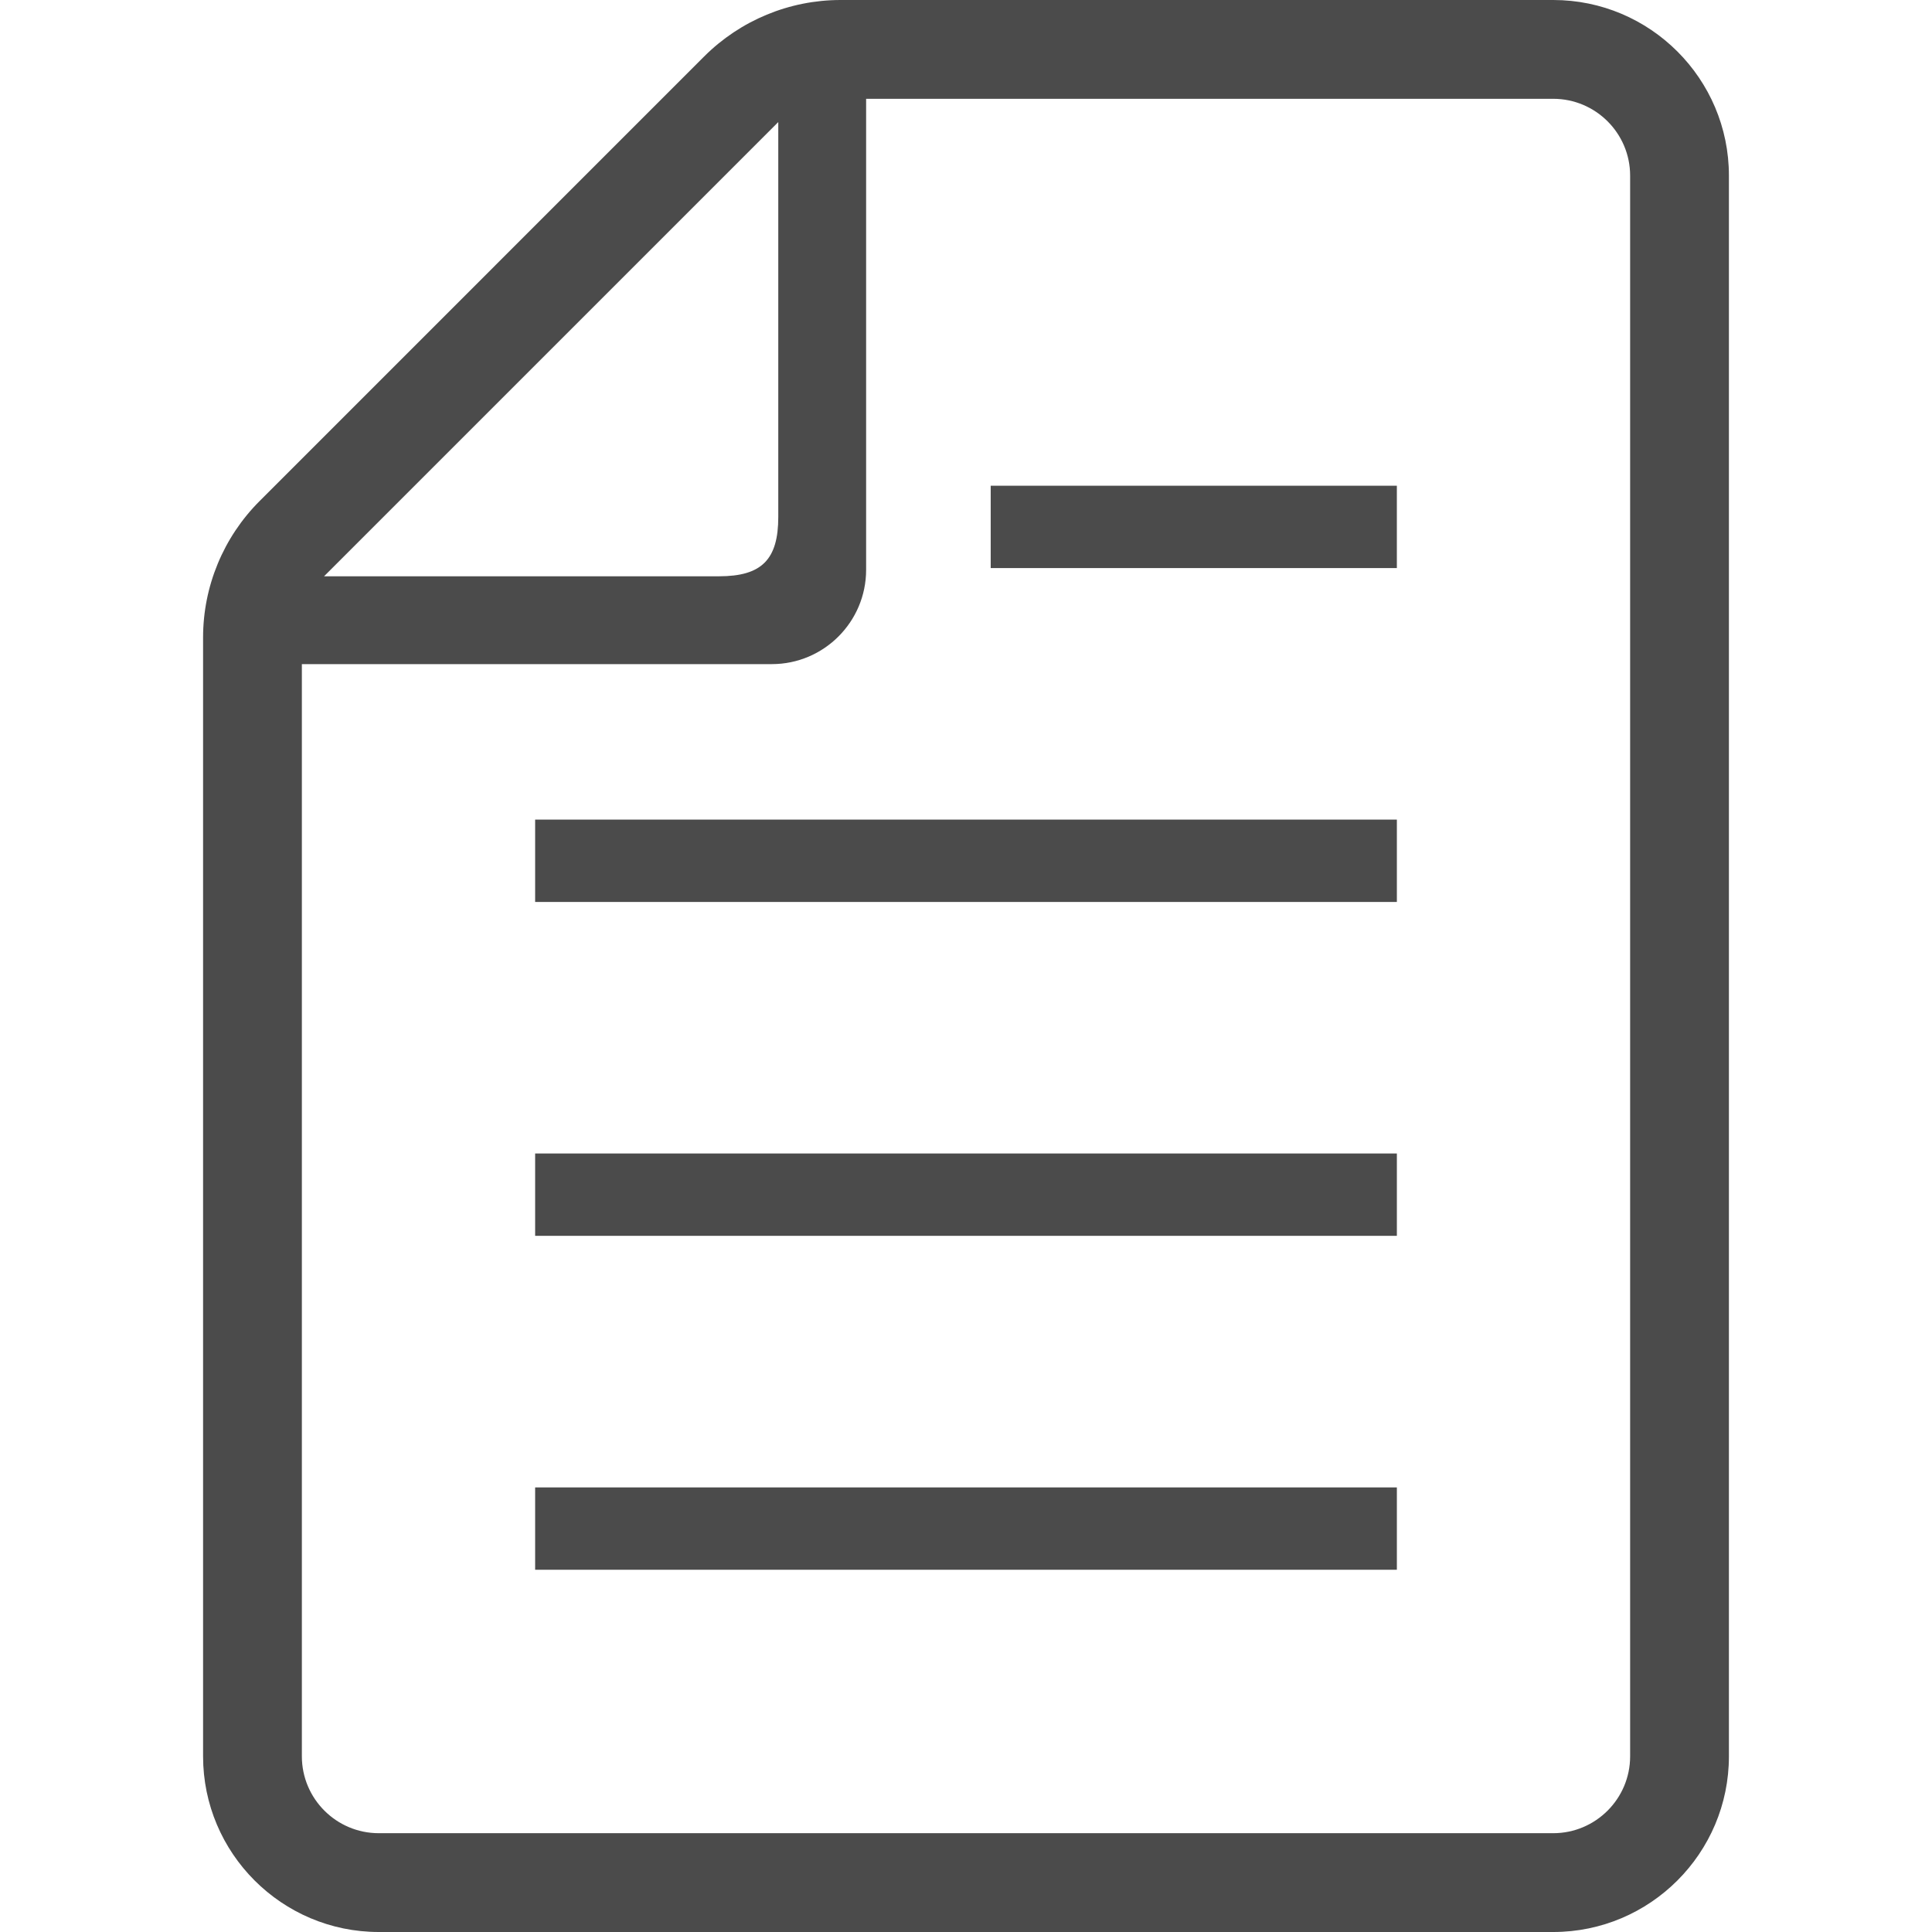
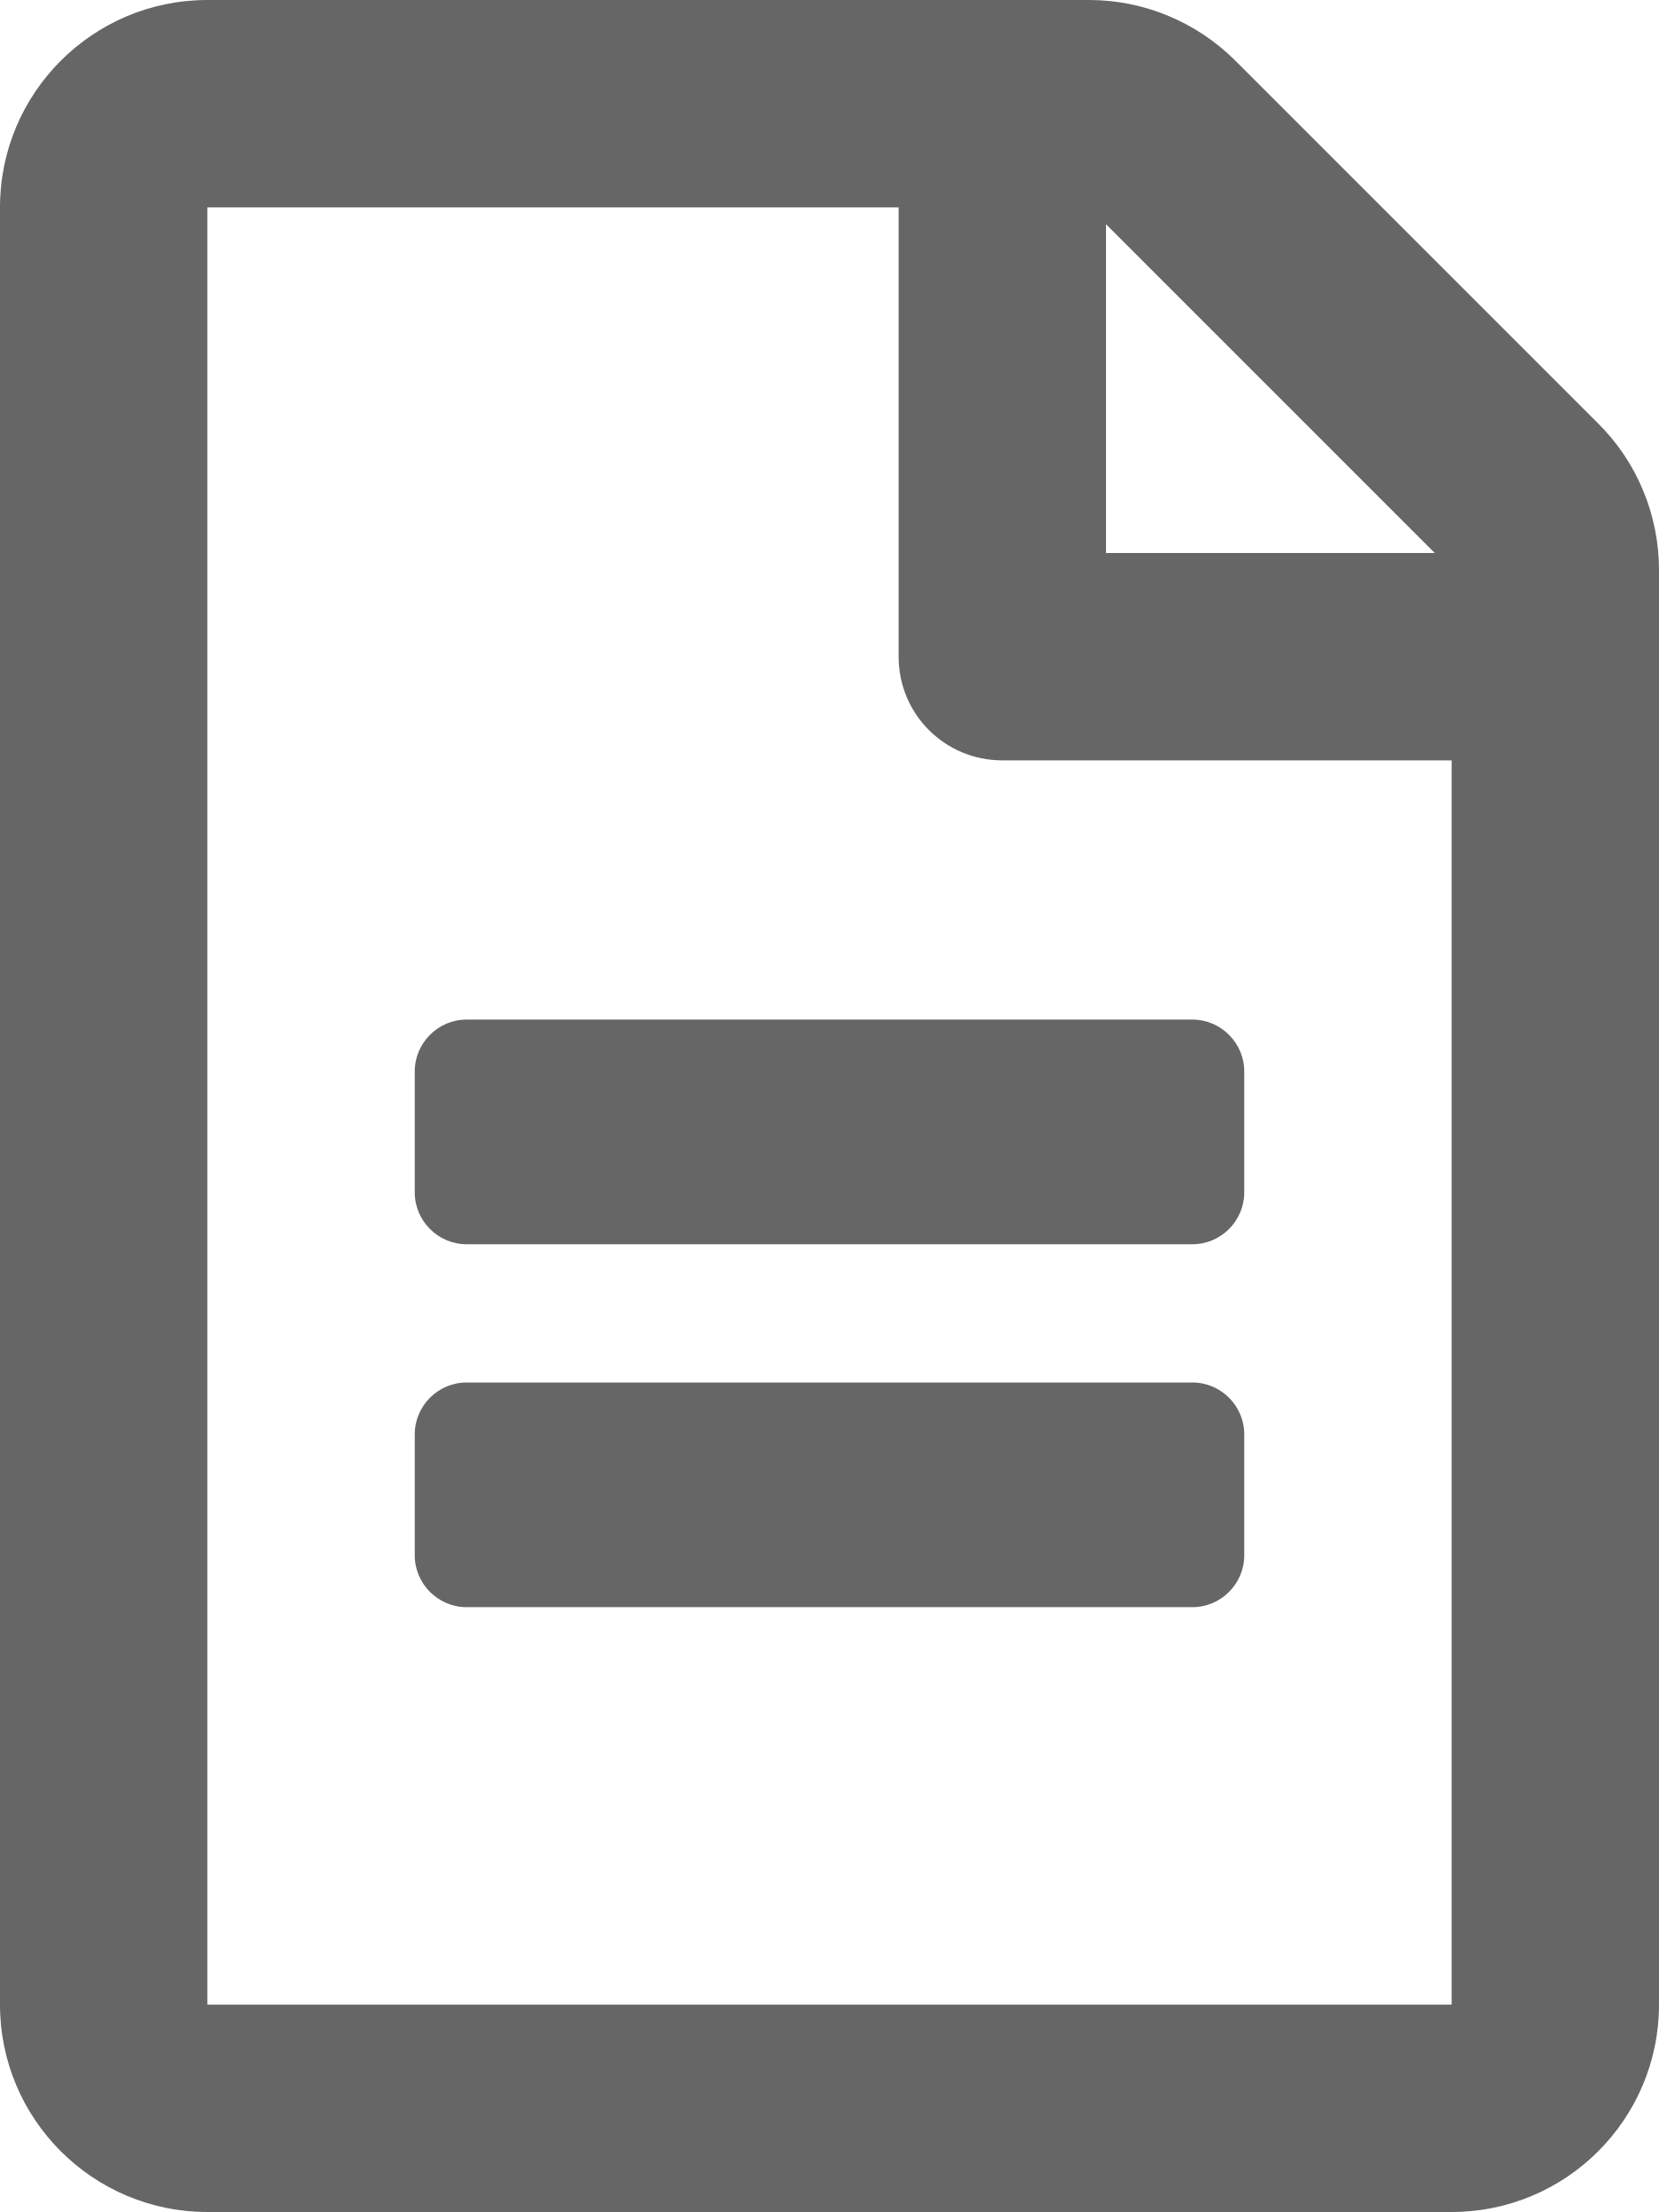
- <svg xmlns="http://www.w3.org/2000/svg" version="1.1" id="_x32_" x="0px" y="0px" viewBox="0 0 512 512" style="width: 256px; height: 256px; opacity: 1;" xml:space="preserve">
+ <svg xmlns="http://www.w3.org/2000/svg" version="1.1" id="レイヤー_1" focusable="false" x="0px" y="0px" viewBox="0 0 384 512" style="enable-background:new 0 0 384 512;" xml:space="preserve">
  <style type="text/css">
- 	.st0{fill:#4B4B4B;}
+ 	.st0{fill:#666666;}
</style>
-   <g>
-     <rect x="141.818" y="394.181" class="st0" width="228.365" height="21.82" style="fill: rgb(75, 75, 75);" />
-     <rect x="141.818" y="305.688" class="st0" width="228.365" height="21.82" style="fill: rgb(75, 75, 75);" />
-     <rect x="141.818" y="217.203" class="st0" width="228.365" height="21.827" style="fill: rgb(75, 75, 75);" />
-     <rect x="262.546" y="128.725" class="st0" width="107.636" height="21.82" style="fill: rgb(75, 75, 75);" />
-     <path class="st0" d="M411.626,0H222.758c-13.559,0-26.564,5.39-36.152,14.969L68.794,132.788   c-9.59,9.587-14.976,22.596-14.976,36.156v296.5c0,25.67,20.889,46.556,46.56,46.556h311.247c25.667,0,46.556-20.886,46.556-46.556   V46.542C458.182,20.878,437.292,0,411.626,0z M206.252,32.349v104.652c0,11.313-4.405,15.722-15.718,15.722H85.877L206.252,32.349z    M432.002,465.444c0,11.237-9.146,20.372-20.376,20.372H100.378c-11.237,0-20.38-9.135-20.38-20.372V175.998h124.554   c13.77,0,24.978-11.207,24.978-24.985V26.184h182.096c11.23,0,20.376,9.127,20.376,20.358V465.444z" style="fill: rgb(75, 75, 75);" />
-   </g>
+   <path class="st0" d="M288,248v28c0,6.6-5.4,12-12,12H108c-6.6,0-12-5.4-12-12v-28c0-6.6,5.4-12,12-12h168  C282.6,236,288,241.4,288,248z M276,320H108c-6.6,0-12,5.4-12,12v28c0,6.6,5.4,12,12,12h168c6.6,0,12-5.4,12-12v-28  C288,325.4,282.6,320,276,320z M384,131.9V464c0,26.5-21.5,48-48,48H48c-26.5,0-48-21.5-48-48V48C0,21.5,21.5,0,48,0h204.1  C264.8,0,277,5.1,286,14.1L369.9,98C378.9,106.9,384,119.2,384,131.9z M256,51.9V128h76.1C332.1,128,256,51.9,256,51.9z M336,464  V176H232c-13.3,0-24-10.7-24-24V48H48v416H336z" />
</svg>
